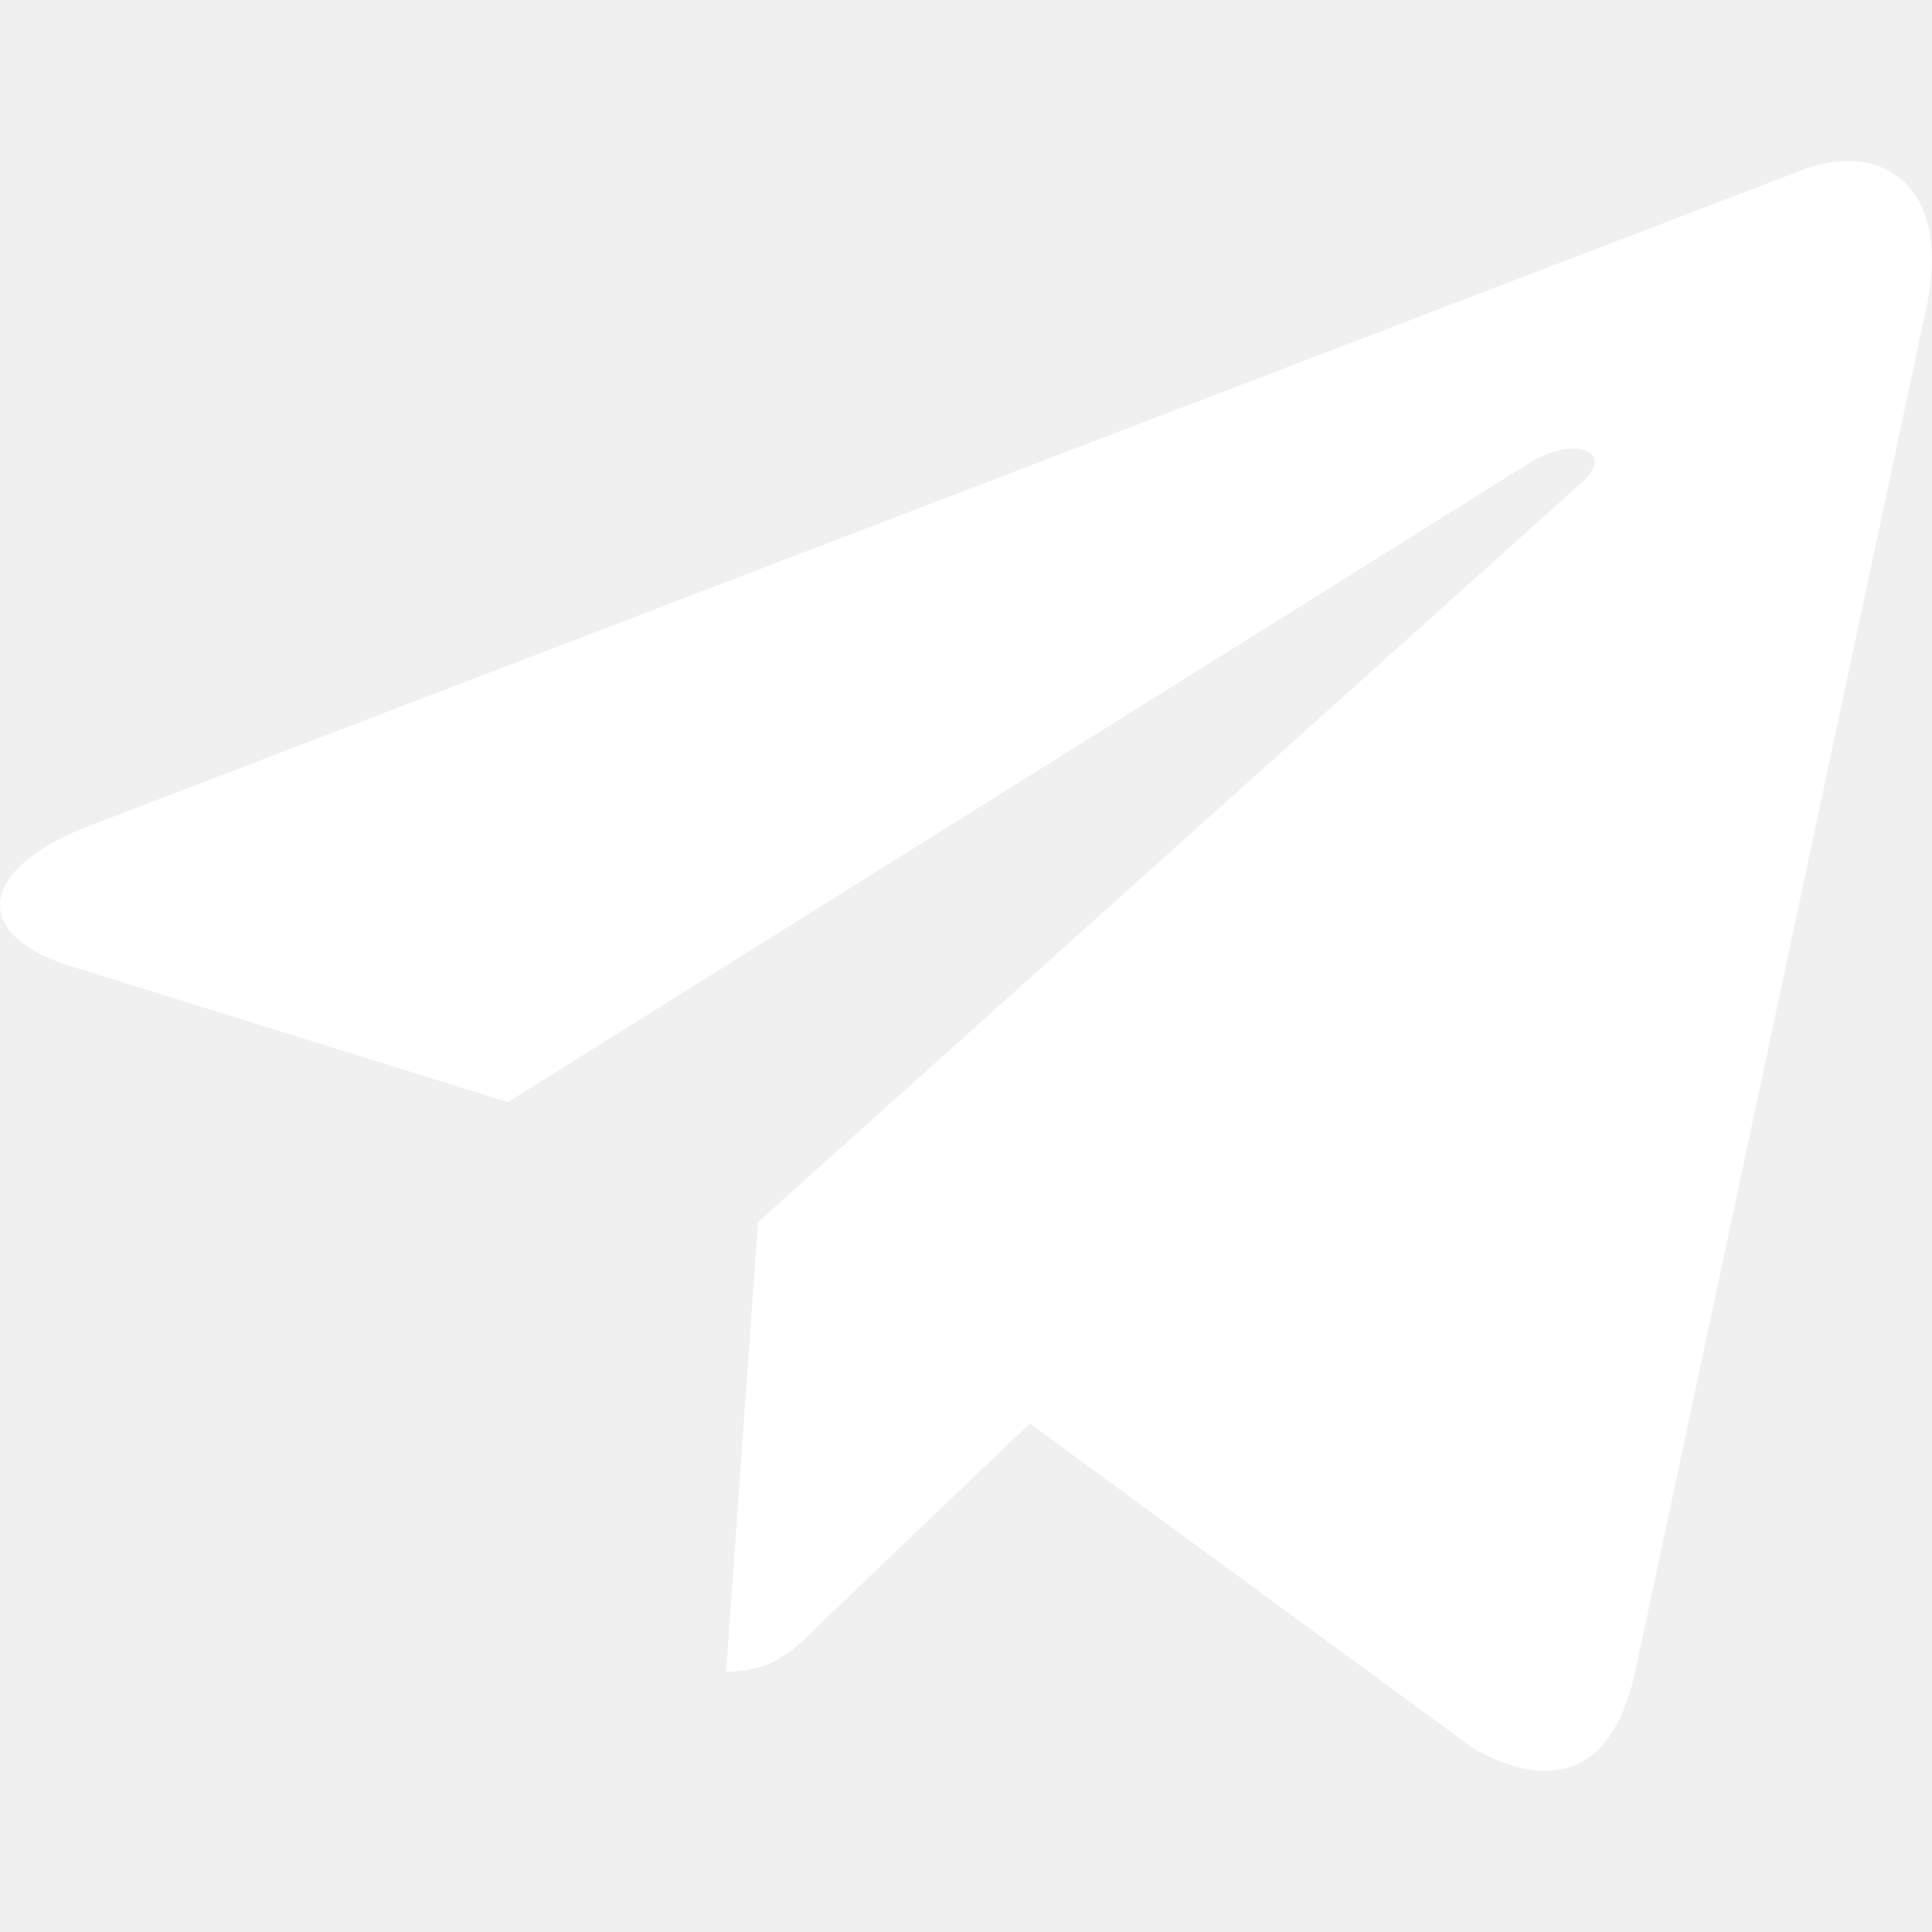
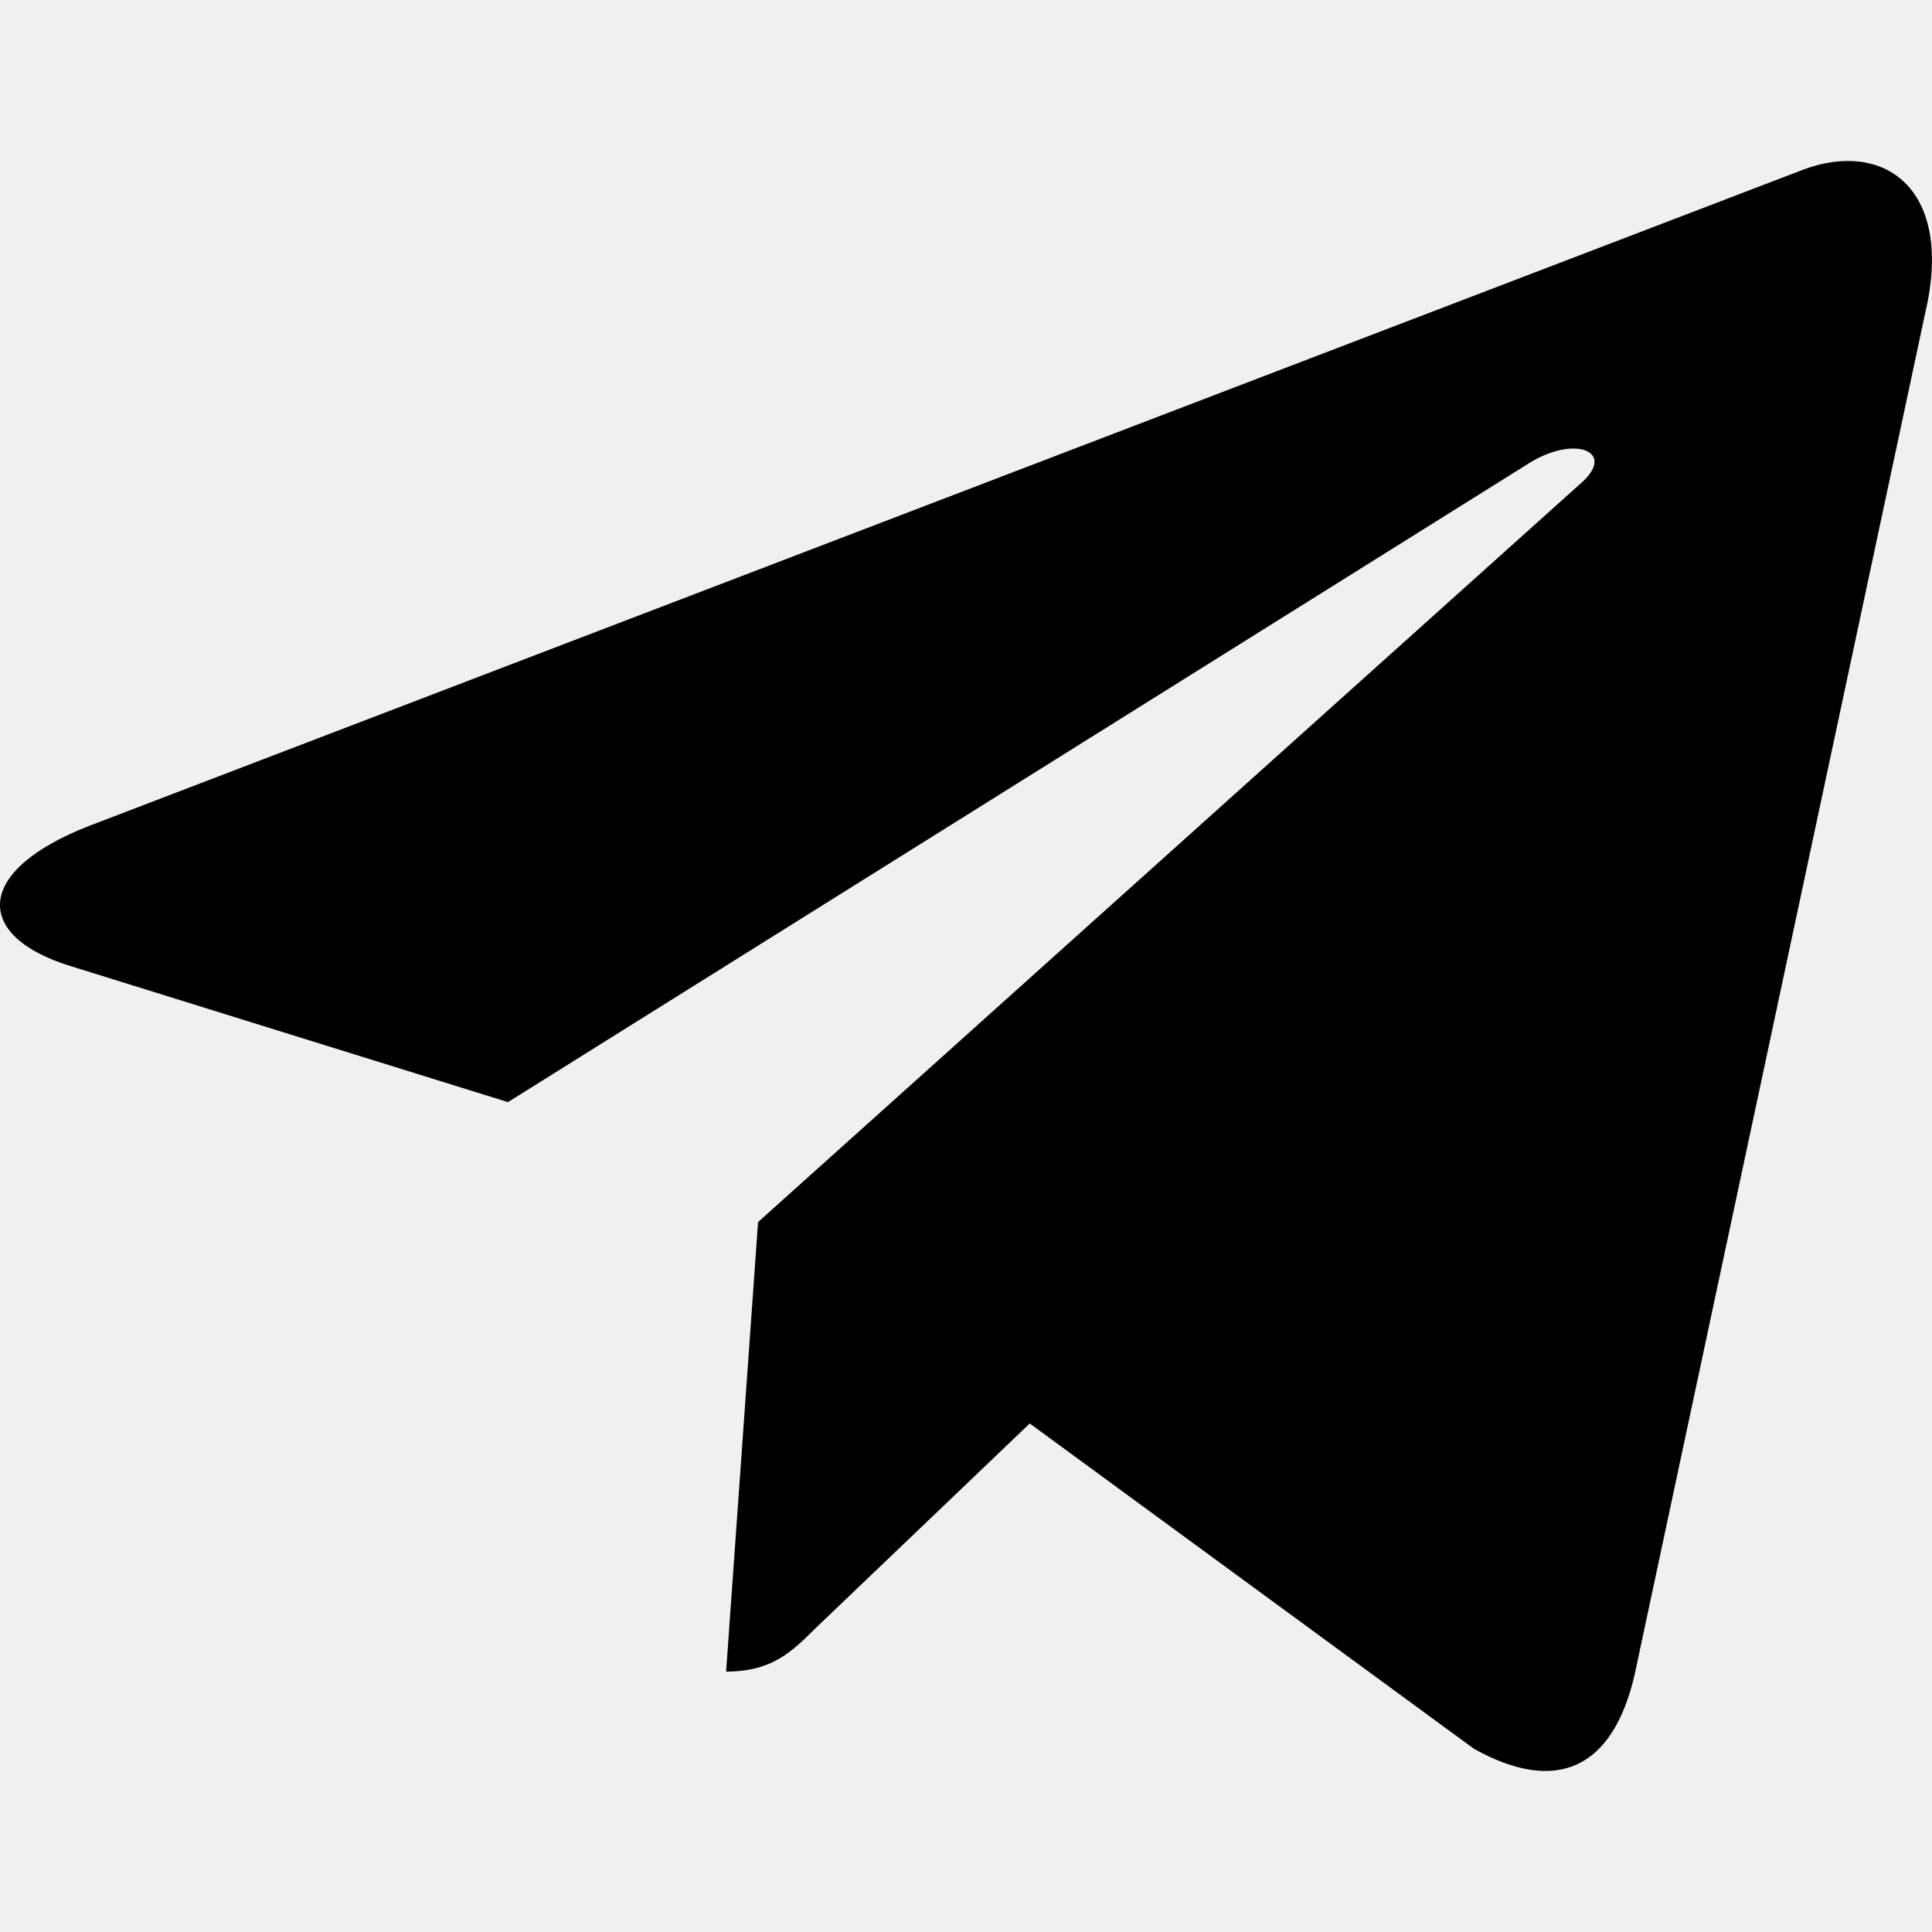
<svg xmlns="http://www.w3.org/2000/svg" width="24" height="24">
  <g>
-     <rect fill="none" id="canvas_background" height="402" width="582" y="-1" x="-1" />
+     <rect x="-1" y="-1" width="4.176" height="4.176" id="canvas_background" fill="none" />
  </g>
  <g>
-     <path fill="#ffffff" id="svg_1" d="m9.417,15.181l-0.397,5.584c0.568,0 0.814,-0.244 1.109,-0.537l2.663,-2.545l5.518,4.041c1.012,0.564 1.725,0.267 1.998,-0.931l3.622,-16.972l0.001,-0.001c0.321,-1.496 -0.541,-2.081 -1.527,-1.714l-21.29,8.151c-1.453,0.564 -1.431,1.374 -0.247,1.741l5.443,1.693l12.643,-7.911c0.595,-0.394 1.136,-0.176 0.691,0.218l-10.227,9.183z" />
+     <path d="m9.417,15.181l-0.397,5.584c0.568,0 0.814,-0.244 1.109,-0.537l2.663,-2.545l5.518,4.041c1.012,0.564 1.725,0.267 1.998,-0.931l3.622,-16.972l0.001,-0.001c0.321,-1.496 -0.541,-2.081 -1.527,-1.714l-21.29,8.151c-1.453,0.564 -1.431,1.374 -0.247,1.741l5.443,1.693l12.643,-7.911c0.595,-0.394 1.136,-0.176 0.691,0.218l-10.227,9.183z" id="svg_1" fill="#000000" />
  </g>
</svg>
